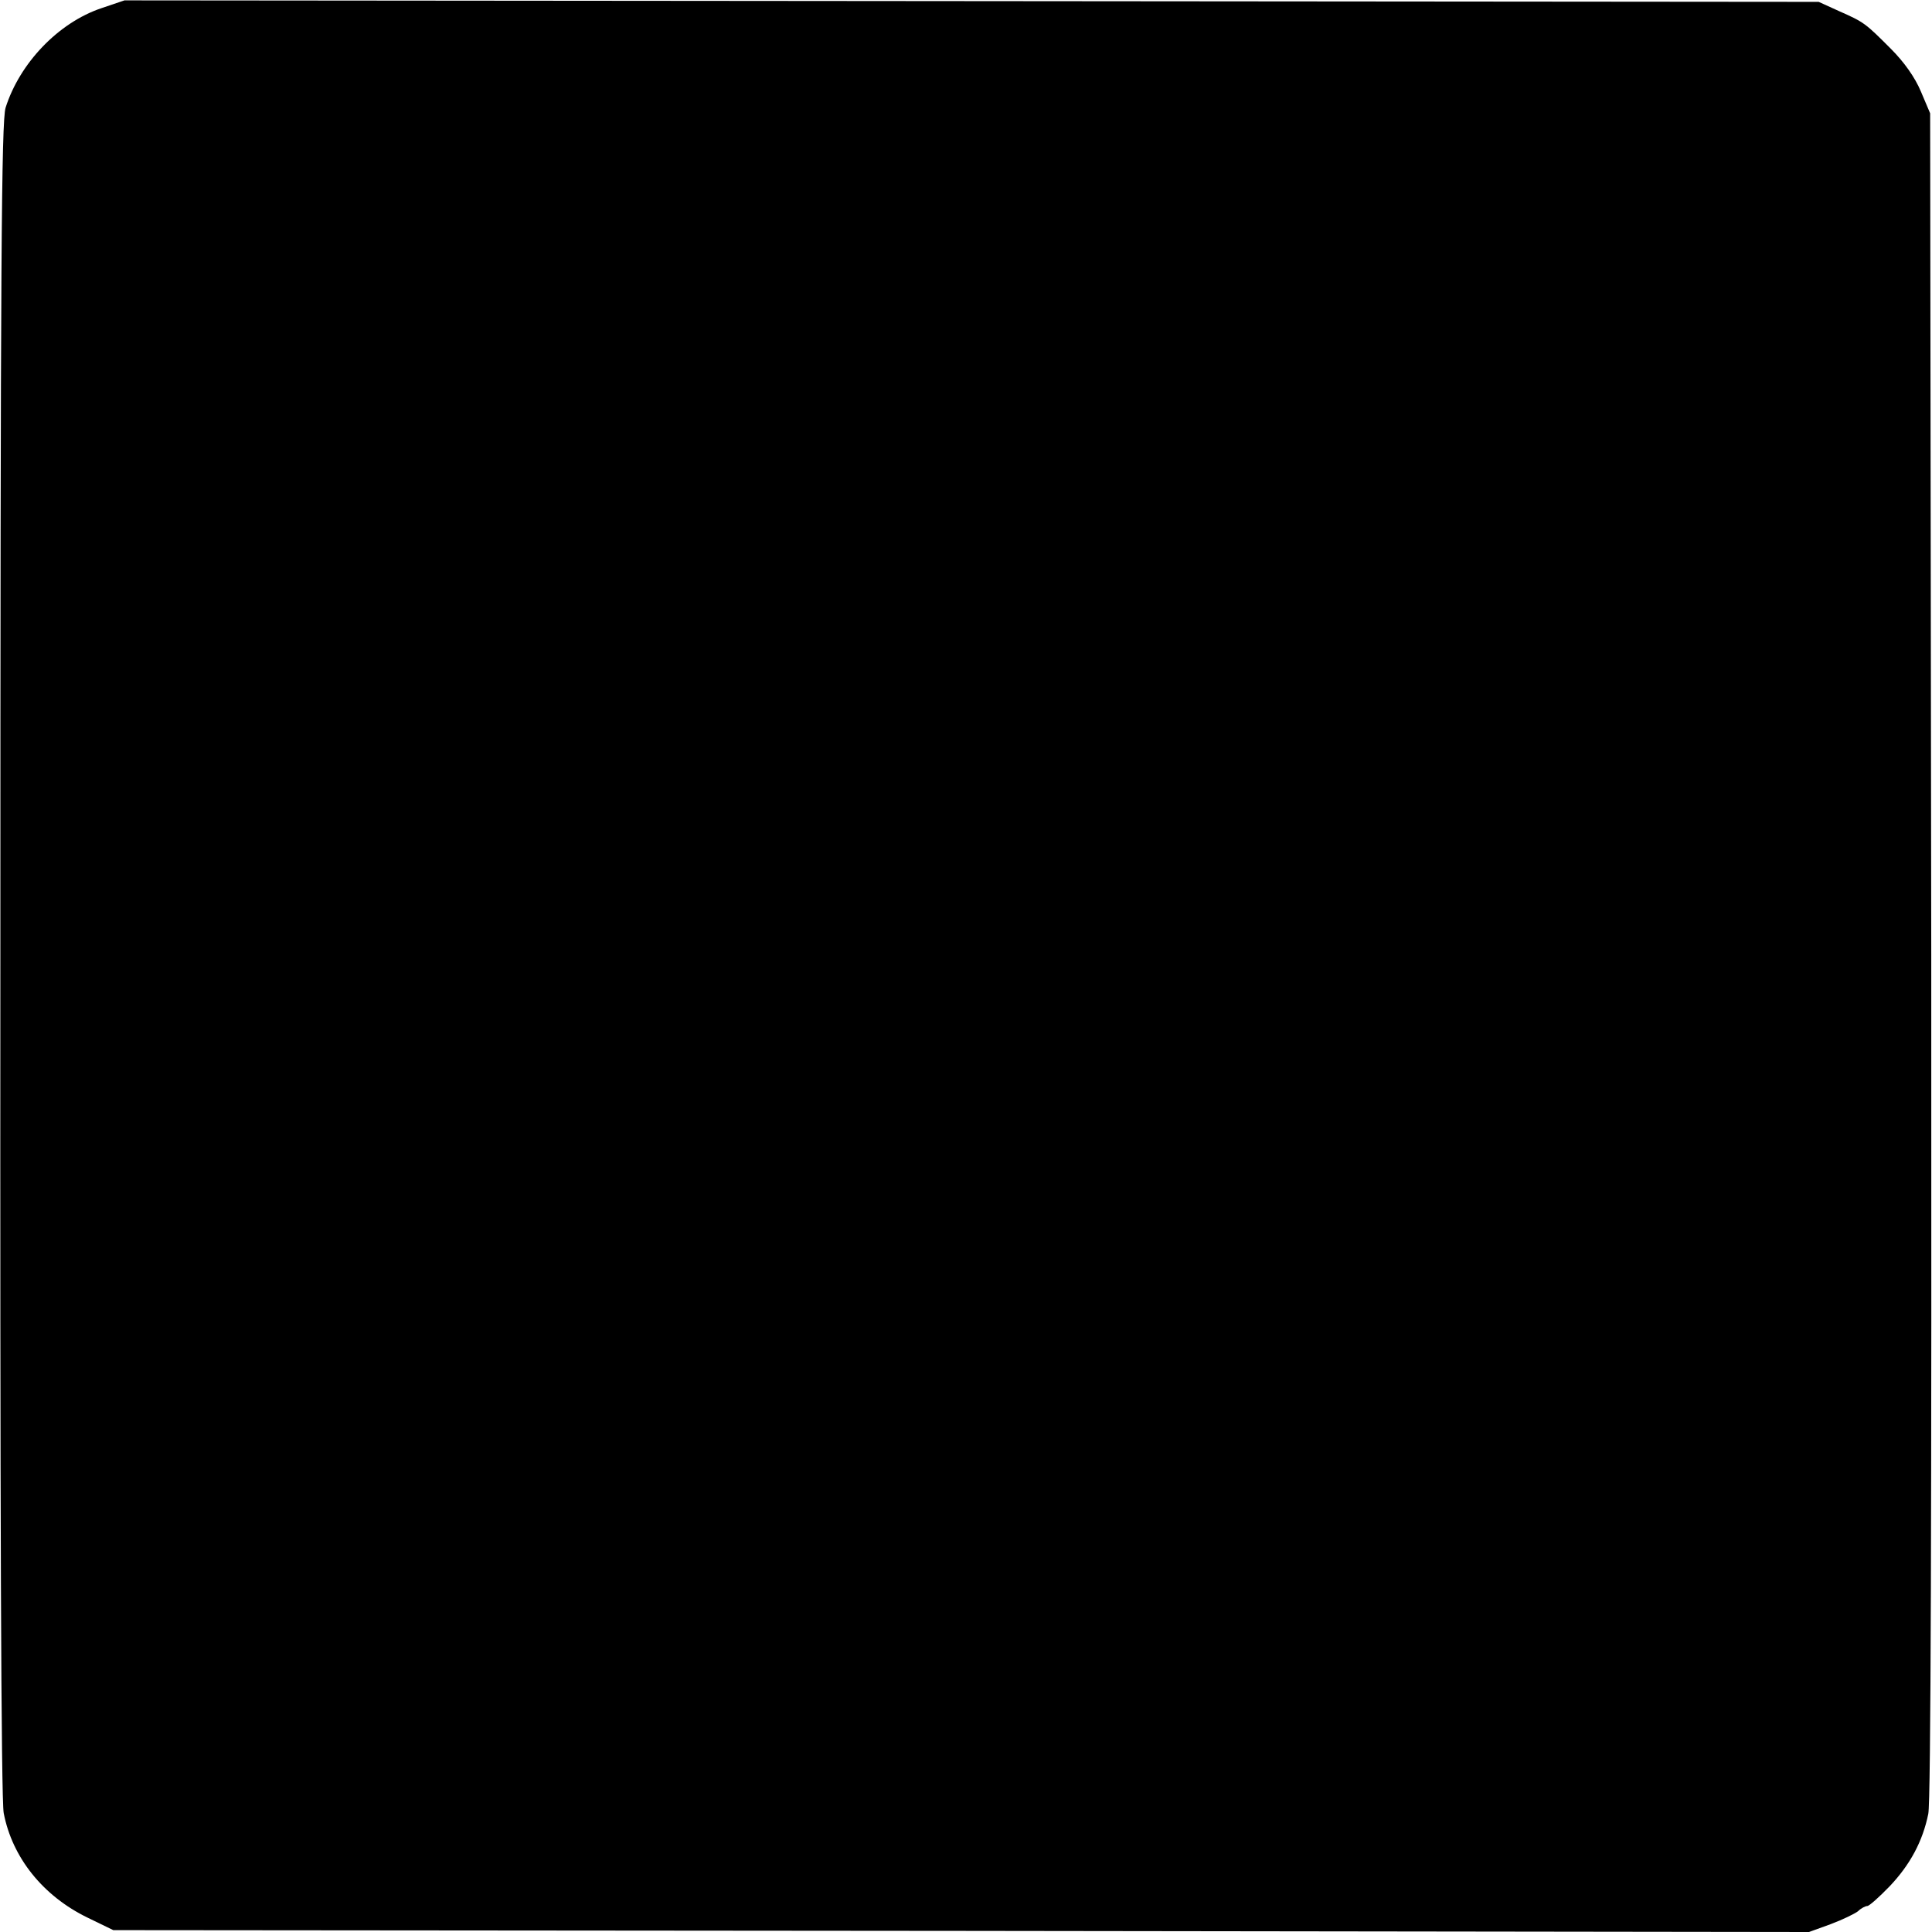
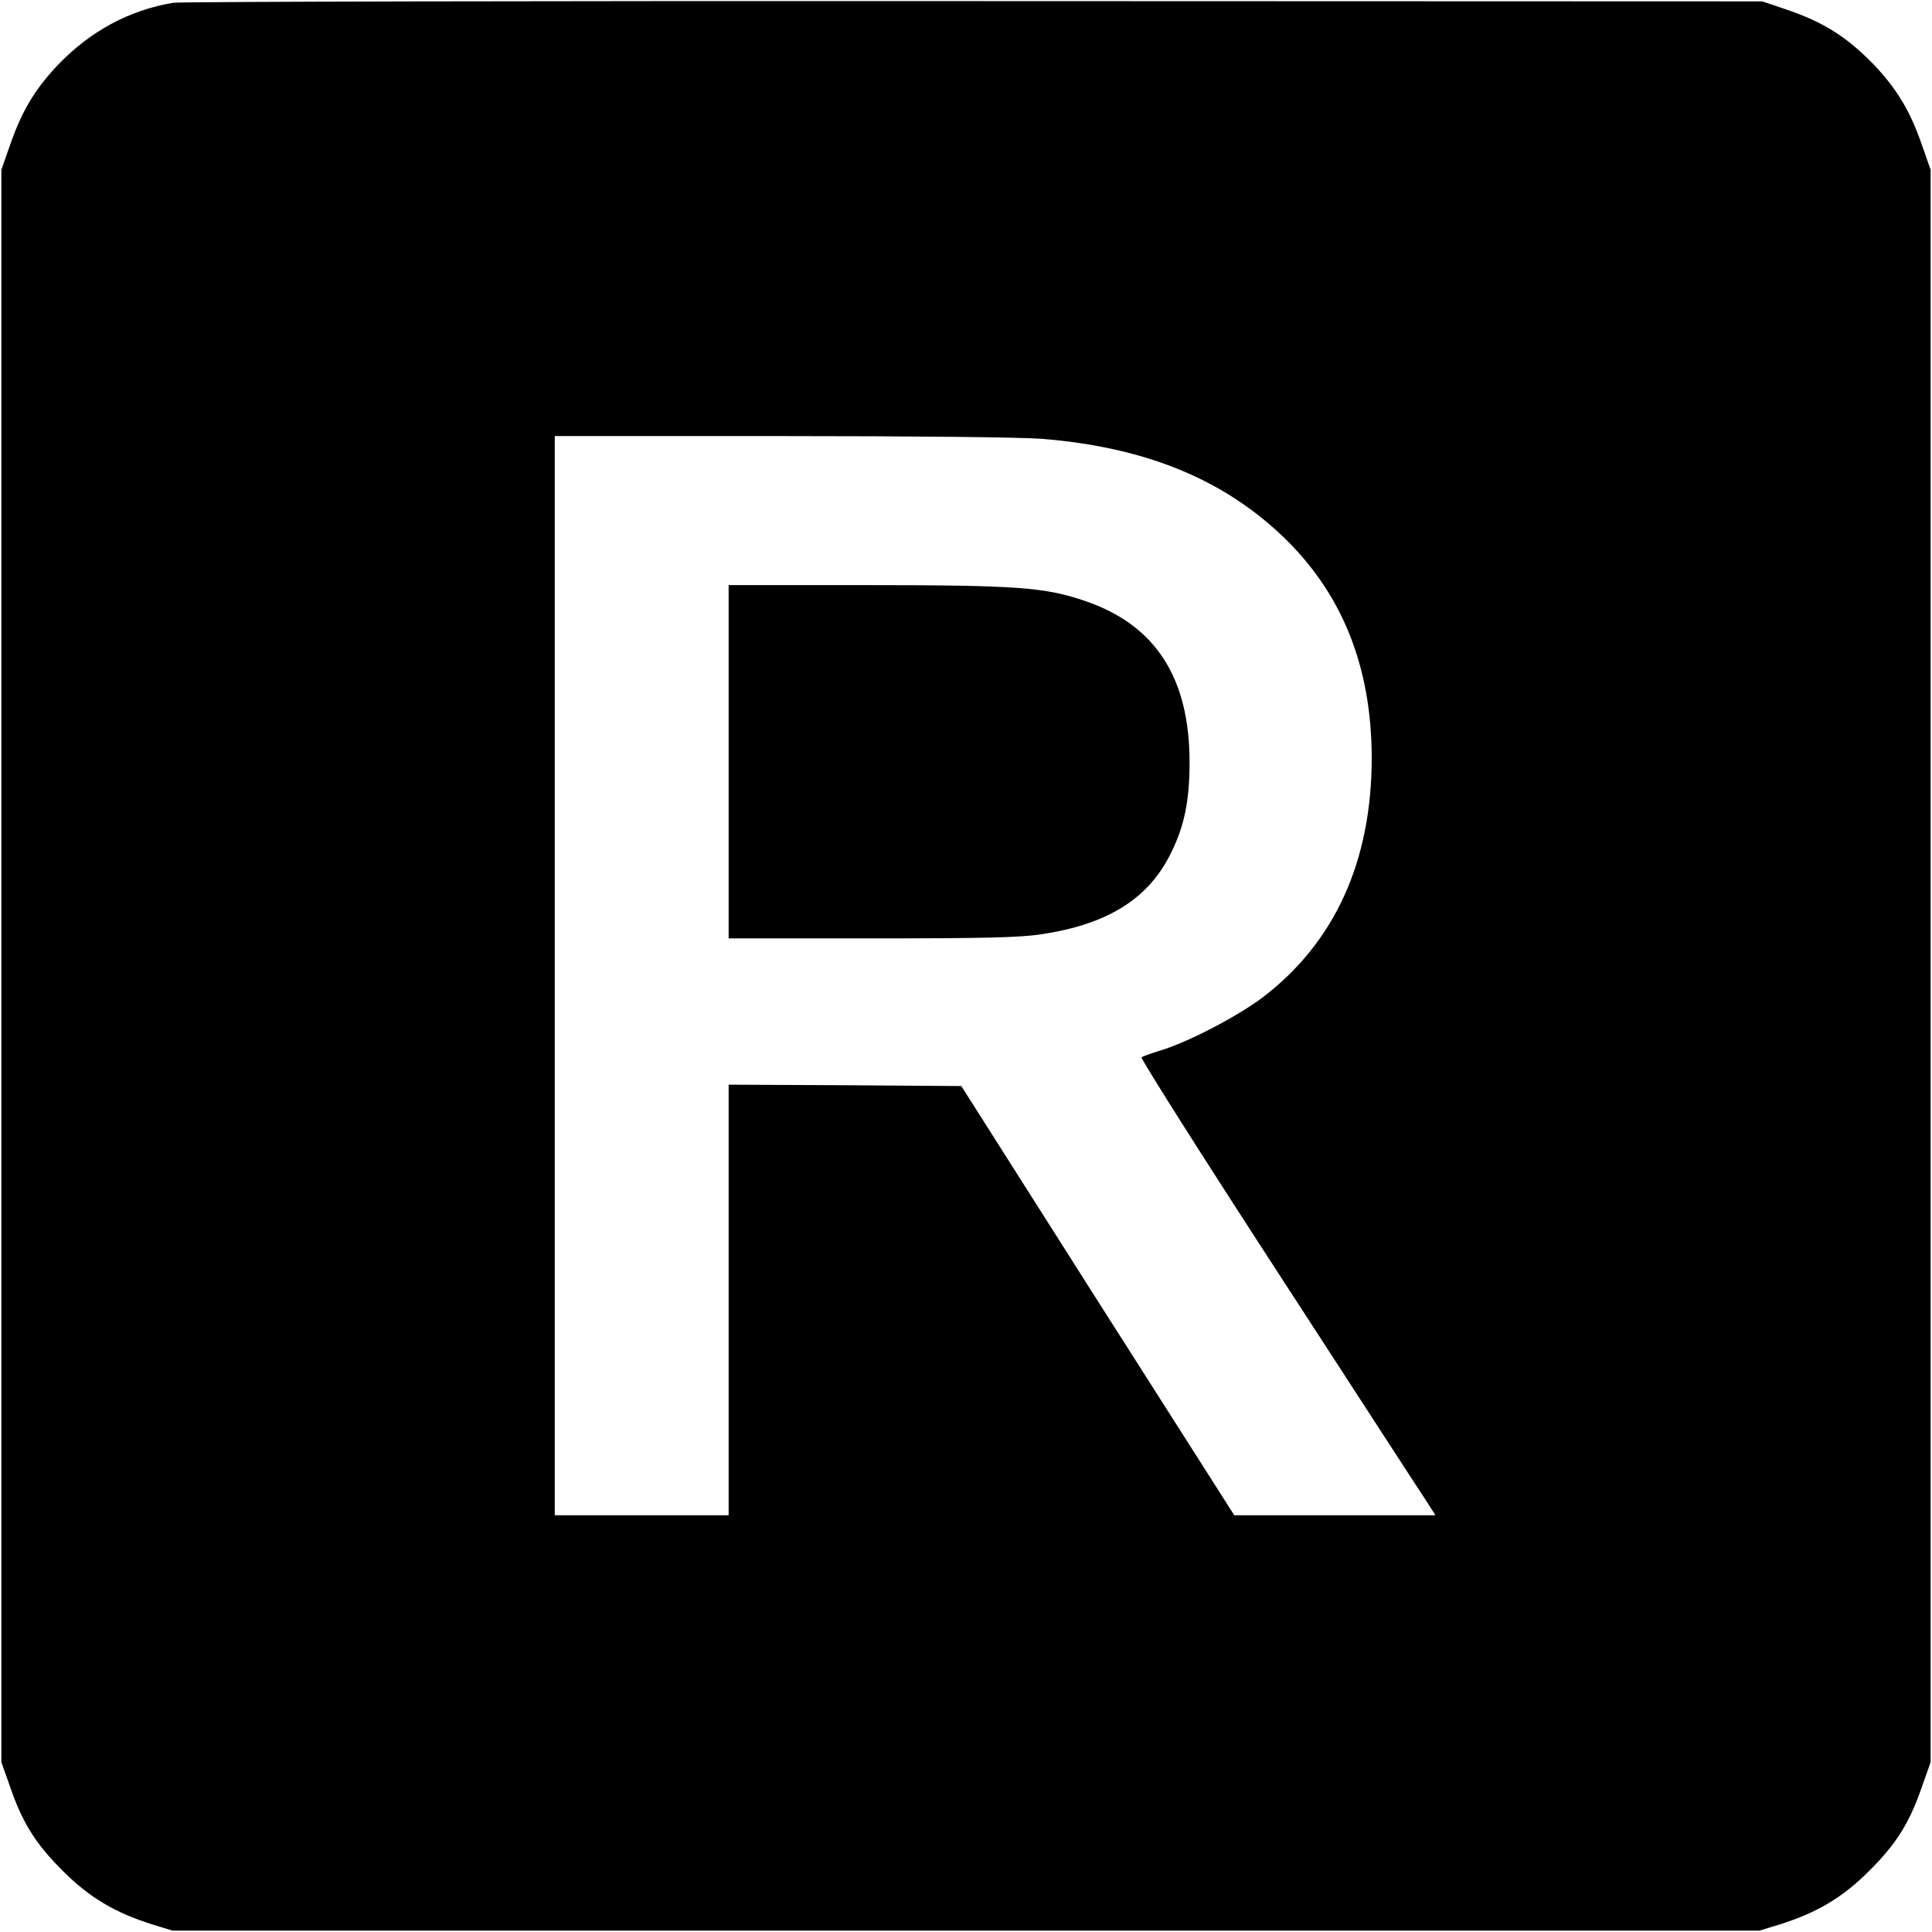
- <svg xmlns="http://www.w3.org/2000/svg" version="1.0" width="520pt" height="520pt" viewBox="0 0 520 520" preserveAspectRatio="xMidYMid meet">
-   <g transform="translate(0,520) scale(0.1,-0.1)" fill="#000000" stroke="none">
-     <path d="M273 5178 c-116 -39 -220 -148 -258 -268 -11 -38 -14 -403 -14 -2291 -1 -1467 2 -2264 9 -2299 23 -120 106 -223 225 -281 l70 -34 2282 -2 2282 -3 58 21 c32 12 65 28 74 35 8 8 20 14 25 14 5 0 32 24 60 53 55 58 89 121 104 195 7 31 9 821 8 2312 l-3 2265 -25 59 c-16 38 -45 79 -81 115 -68 68 -71 71 -139 101 l-55 25 -2280 2 -2280 2 -62 -21z" />
+ <svg xmlns="http://www.w3.org/2000/svg" version="1.0" width="700pt" height="700pt" viewBox="0 0 700 700" preserveAspectRatio="xMidYMid meet">
+   <g transform="translate(0,700) scale(0.1,-0.1)" fill="#000000" stroke="none">
+     <path d="M628 6990 c-161 -27 -301 -103 -419 -226 -82 -87 -129 -165 -171 -285 l-33 -94 0 -2885 0 -2885 32 -90 c45 -131 94 -208 192 -305 95 -95 188 -150 321 -192 l75 -23 2875 0 2875 0 75 23 c133 42 226 97 321 192 98 97 147 174 192 305 l32 90 0 2885 0 2885 -33 94 c-42 120 -89 198 -171 285 -99 102 -183 156 -323 203 l-83 28 -2855 1 c-1570 1 -2876 -2 -2902 -6z m3148 -1580 c368 -30 647 -142 866 -348 219 -207 327 -473 328 -807 0 -376 -134 -671 -398 -871 -93 -69 -268 -160 -367 -190 -33 -10 -64 -21 -69 -25 -4 -4 218 -355 495 -781 276 -425 517 -797 536 -825 l34 -53 -365 0 -364 0 -495 777 -494 778 -422 3 -421 2 0 -780 0 -780 -315 0 -315 0 0 1955 0 1955 819 0 c477 0 872 -4 947 -10z" />
+     <path d="M2640 4240 l0 -640 518 0 c405 0 538 3 615 15 241 36 389 129 470 295 48 97 67 188 67 328 0 306 -123 497 -377 584 -145 50 -245 58 -795 58 l-498 0 0 -640z" />
  </g>
</svg>
